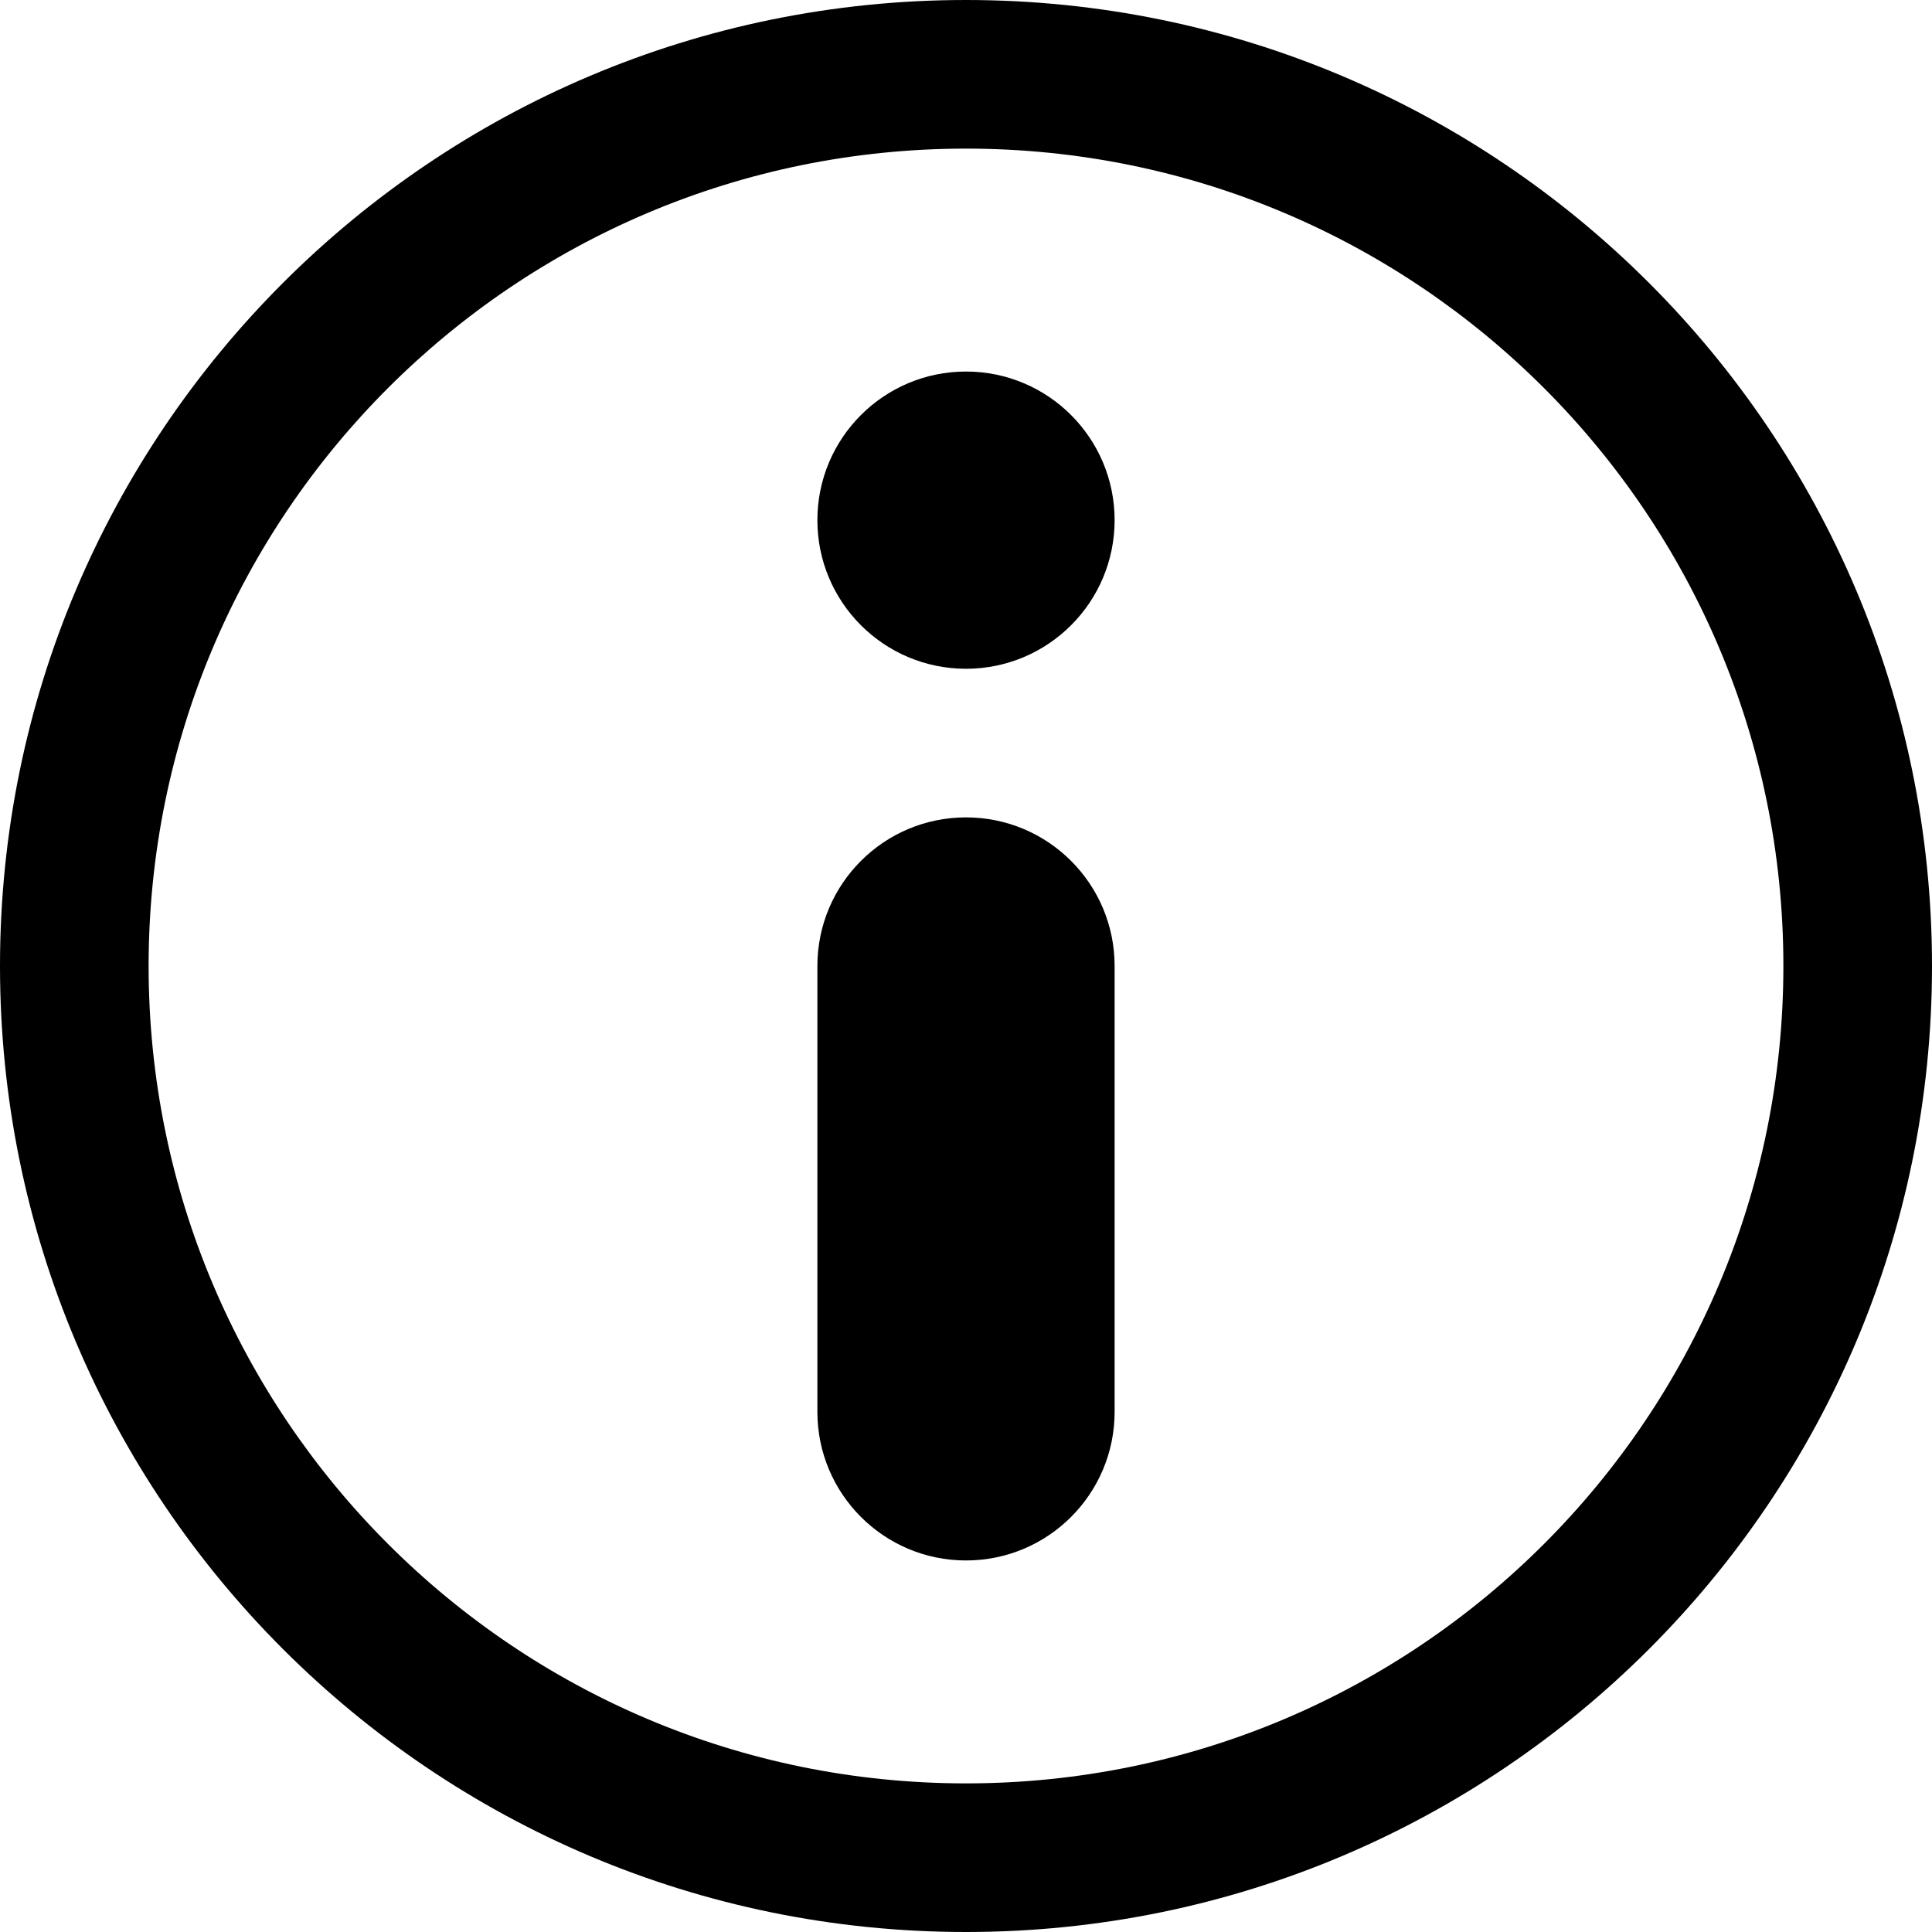
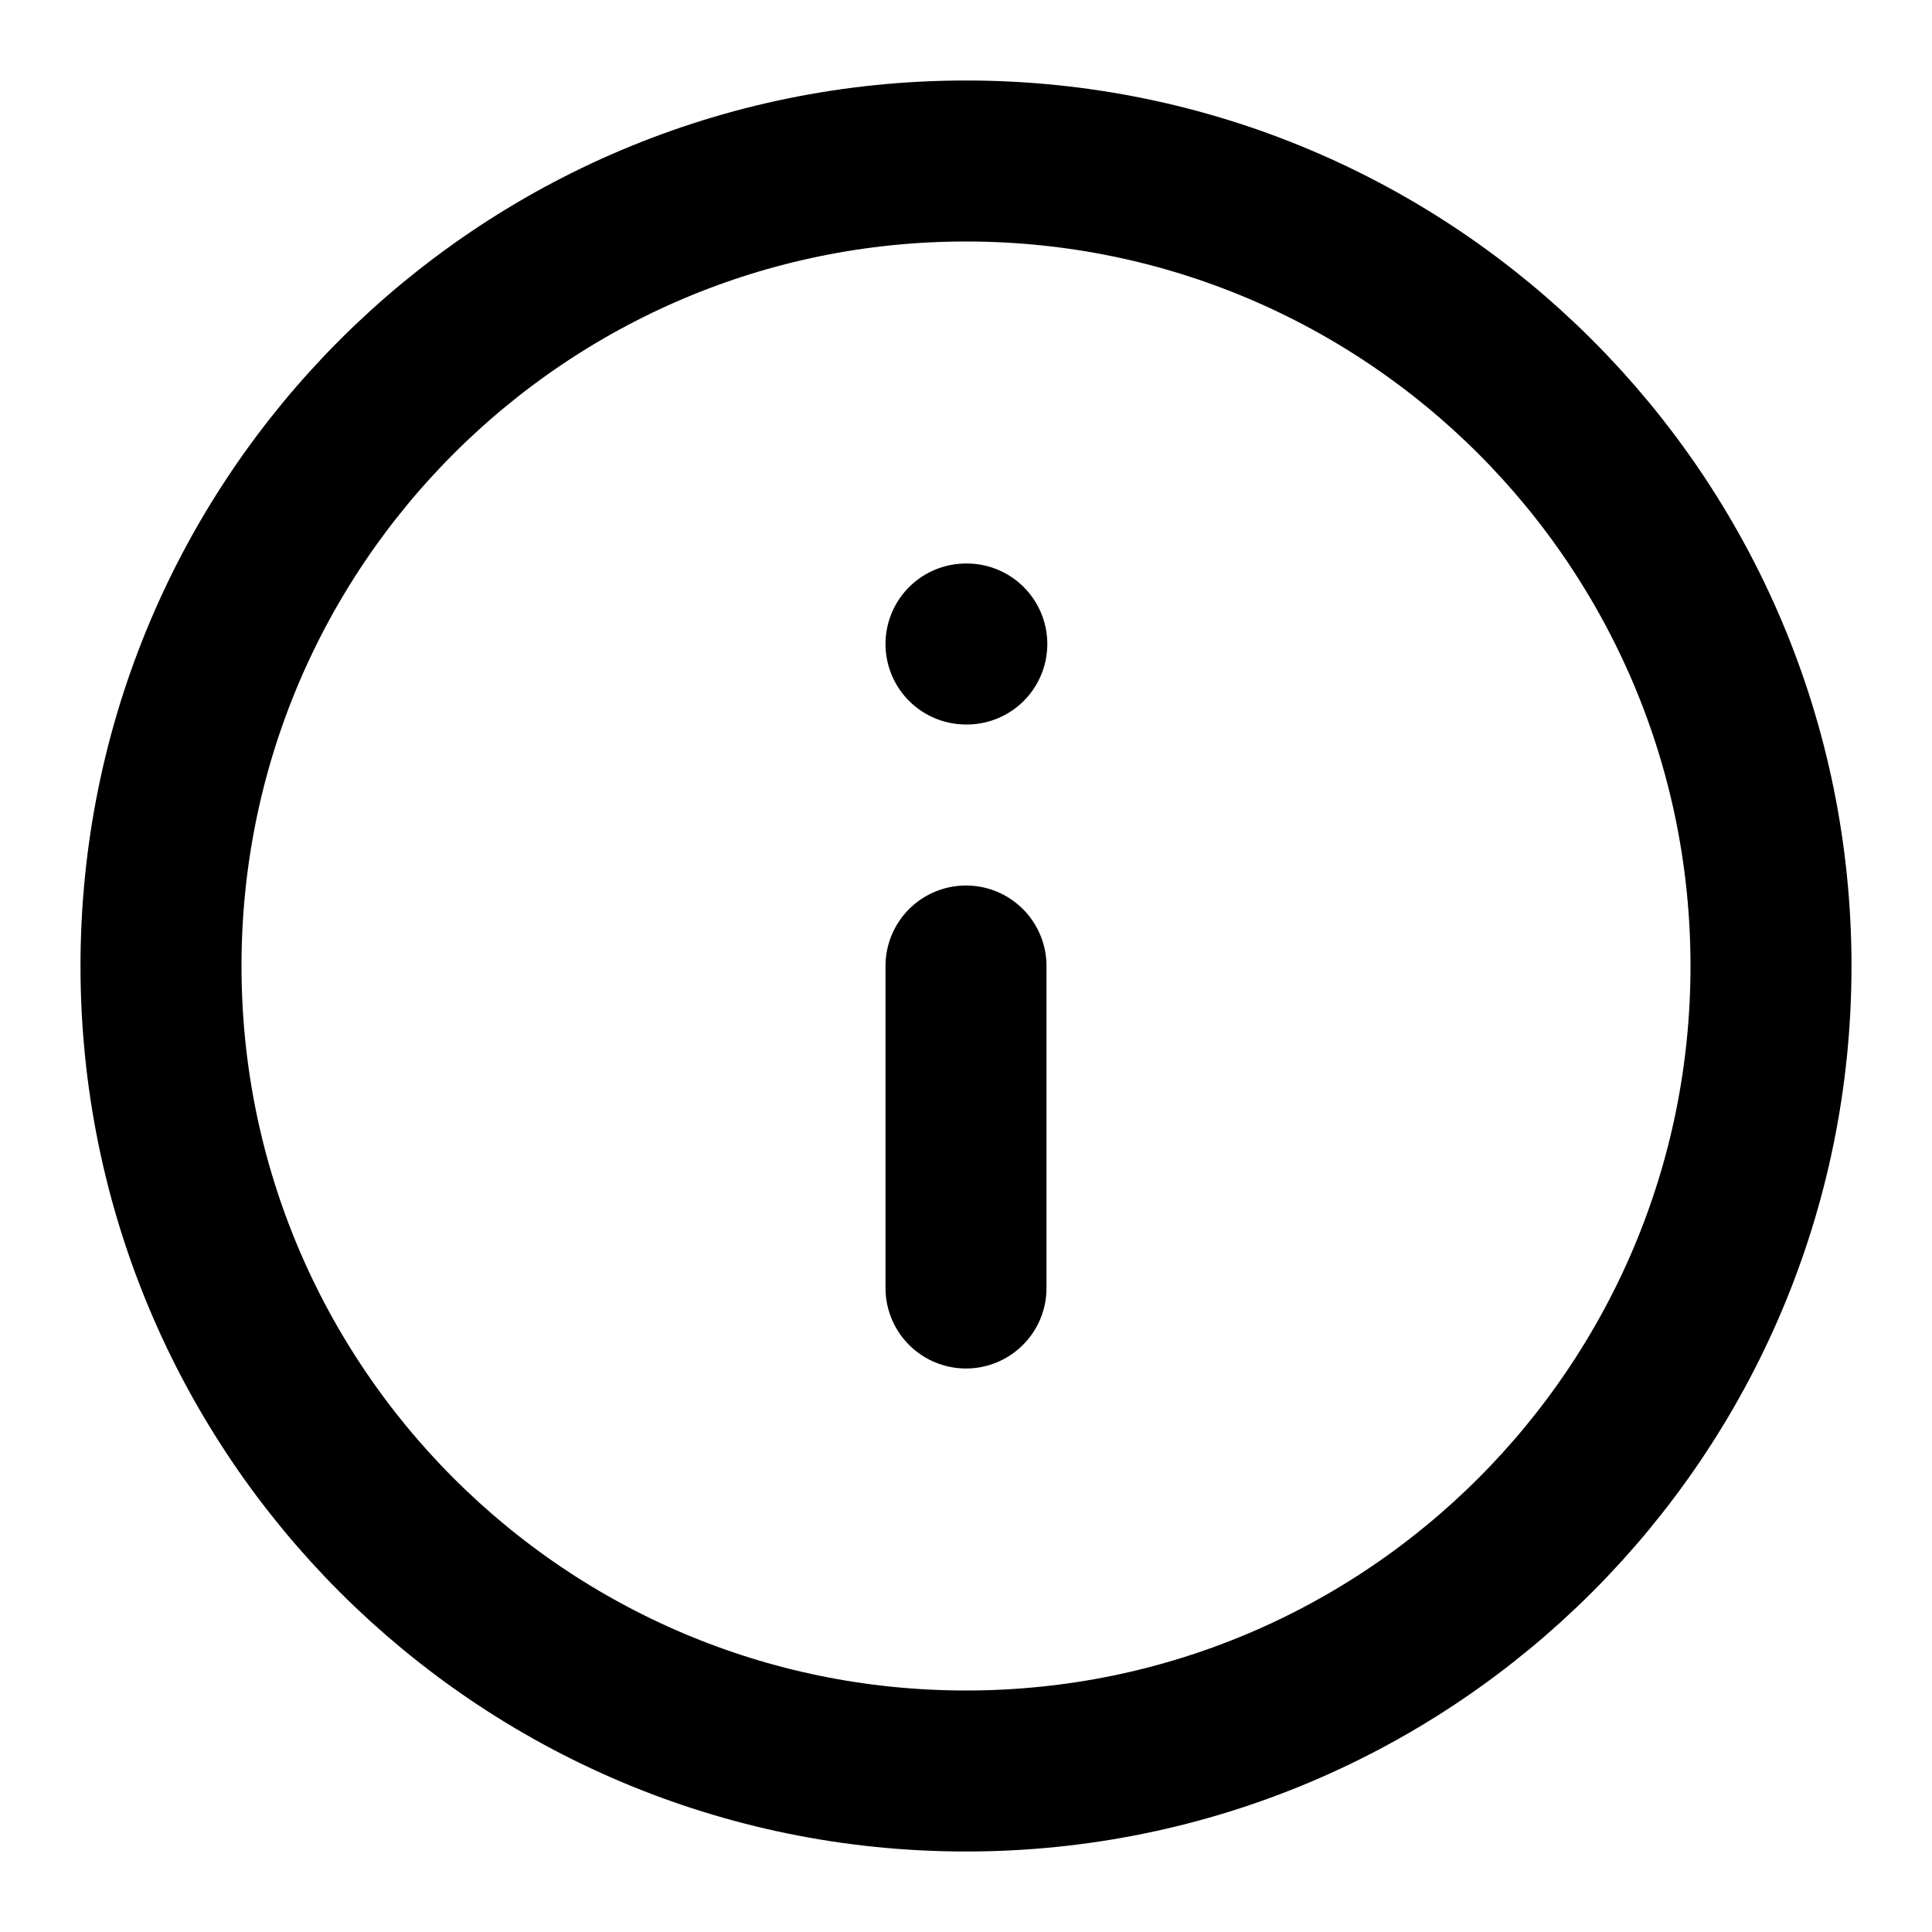
- <svg xmlns="http://www.w3.org/2000/svg" viewBox="0 0 26 26" version="1.1" id="svg18" width="26" height="26">
-   <defs id="defs4">
-     <style id="style2">.cls-1{fill:none;}</style>
-   </defs>
-   <g data-name="Layer 2" id="Layer_2" transform="translate(-3,-3)">
-     <path d="m 16,12 a 2,2 0 1 1 2,-2 2,2 0 0 1 -2,2 z m 0,-2 z" id="path8" />
-     <path d="M 16,29 A 13,13 0 1 1 29,16 13,13 0 0 1 16,29 Z M 16,5 A 11,11 0 1 0 27,16 11,11 0 0 0 16,5 Z" id="path10" />
-     <path d="m 16,24 a 2,2 0 0 1 -2,-2 v -6 a 2,2 0 0 1 4,0 v 6 a 2,2 0 0 1 -2,2 z m 0,-8 z" id="path12" />
-   </g>
-   <g id="frame" transform="translate(-3,-3)">
-     <rect class="cls-1" height="32" width="32" id="rect15" x="0" y="0" />
-   </g>
+ <svg xmlns="http://www.w3.org/2000/svg" width="32" height="32" viewBox="0 0 24 24" fill="none" stroke="currentColor" stroke-width="2" stroke-linecap="round" stroke-linejoin="round" class="lucide lucide-info-icon lucide-info">
+   <circle cx="12" cy="12" r="10" />
+   <path d="M12 16v-4" />
+   <path d="M12 8h.01" />
</svg>
